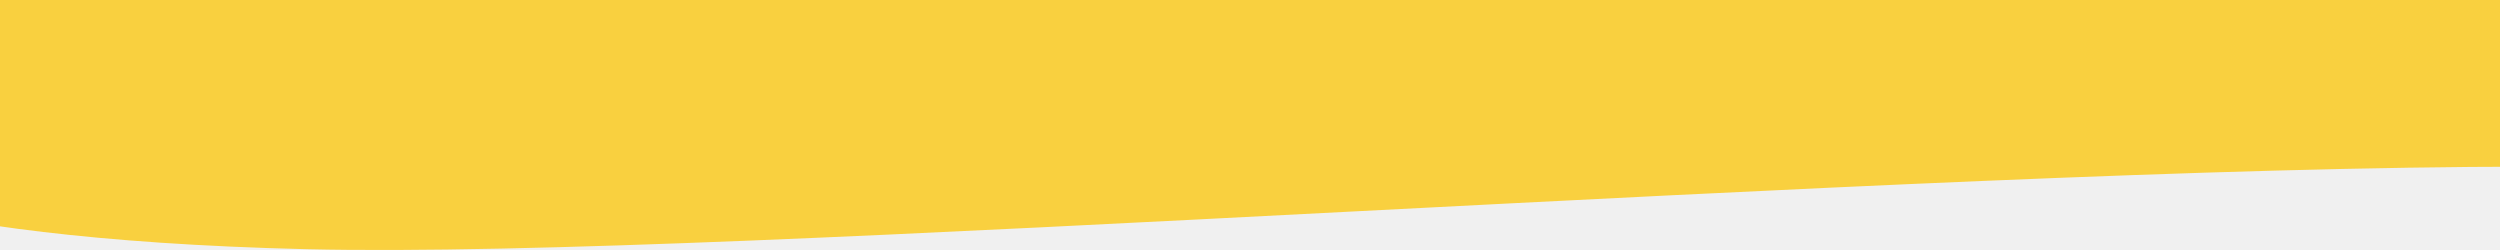
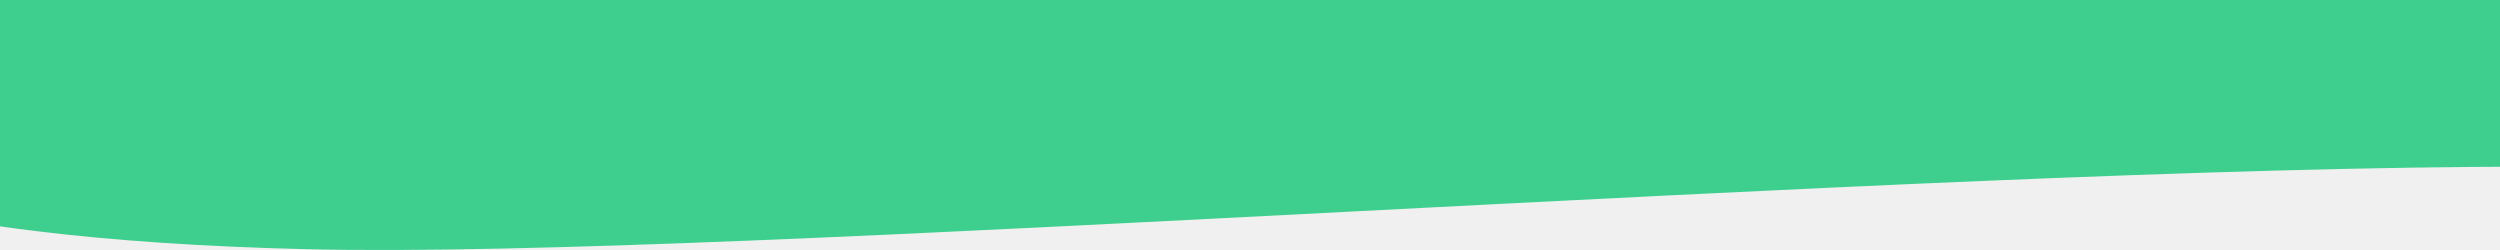
<svg xmlns="http://www.w3.org/2000/svg" width="1440" height="144" viewBox="0 0 1440 144" fill="none">
  <g clip-path="url(#clip0_1596_7971)">
-     <path fill-rule="evenodd" clip-rule="evenodd" d="M1440 0H4.57764e-05V96H-126.2C-126.2 96 -71.218 137.627 176.746 143.543C301.108 146.51 532.795 134.542 778.045 121.874C1021.8 109.283 1278.95 96 1457.45 96H1440V0Z" fill="#F9D03F" />
+     <path fill-rule="evenodd" clip-rule="evenodd" d="M1440 0H4.57764e-05V96H-126.2C-126.2 96 -71.218 137.627 176.746 143.543C301.108 146.51 532.795 134.542 778.045 121.874C1021.8 109.283 1278.95 96 1457.45 96H1440V0Z" fill="#3ecf8e" />
  </g>
  <defs>
    <clipPath id="clip0_1596_7971">
      <rect width="1440" height="144" fill="white" />
    </clipPath>
  </defs>
</svg>
